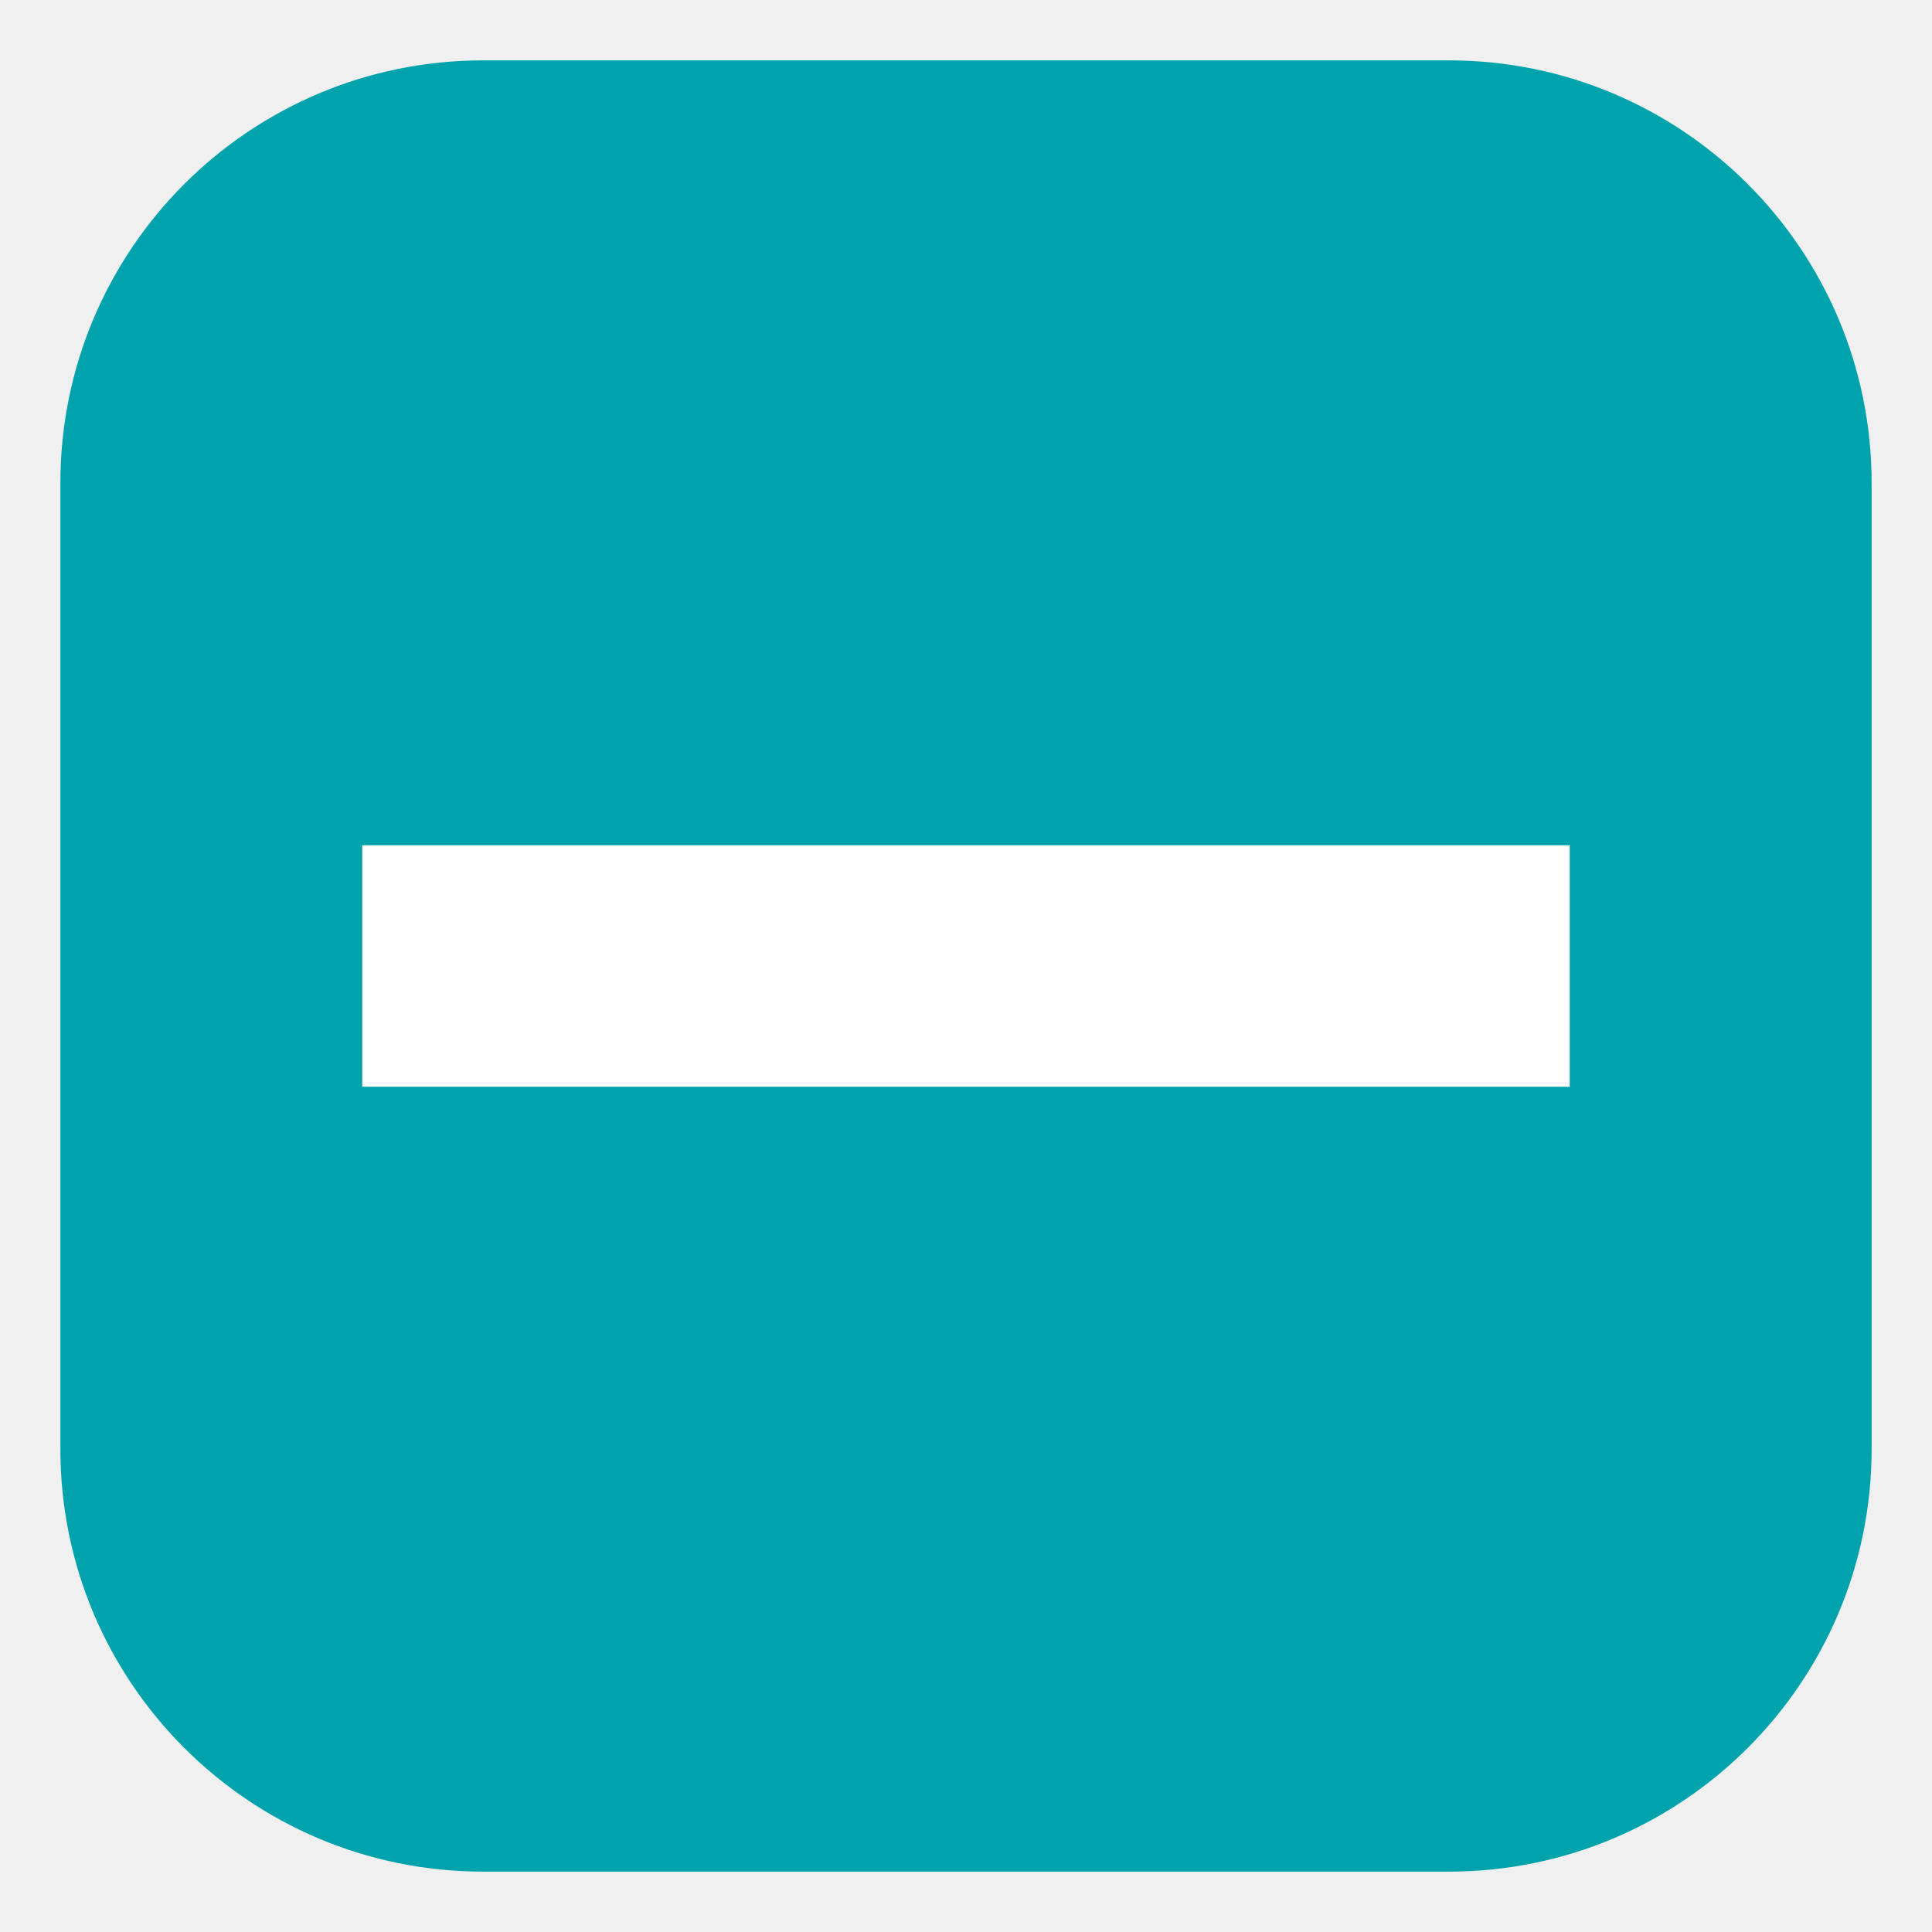
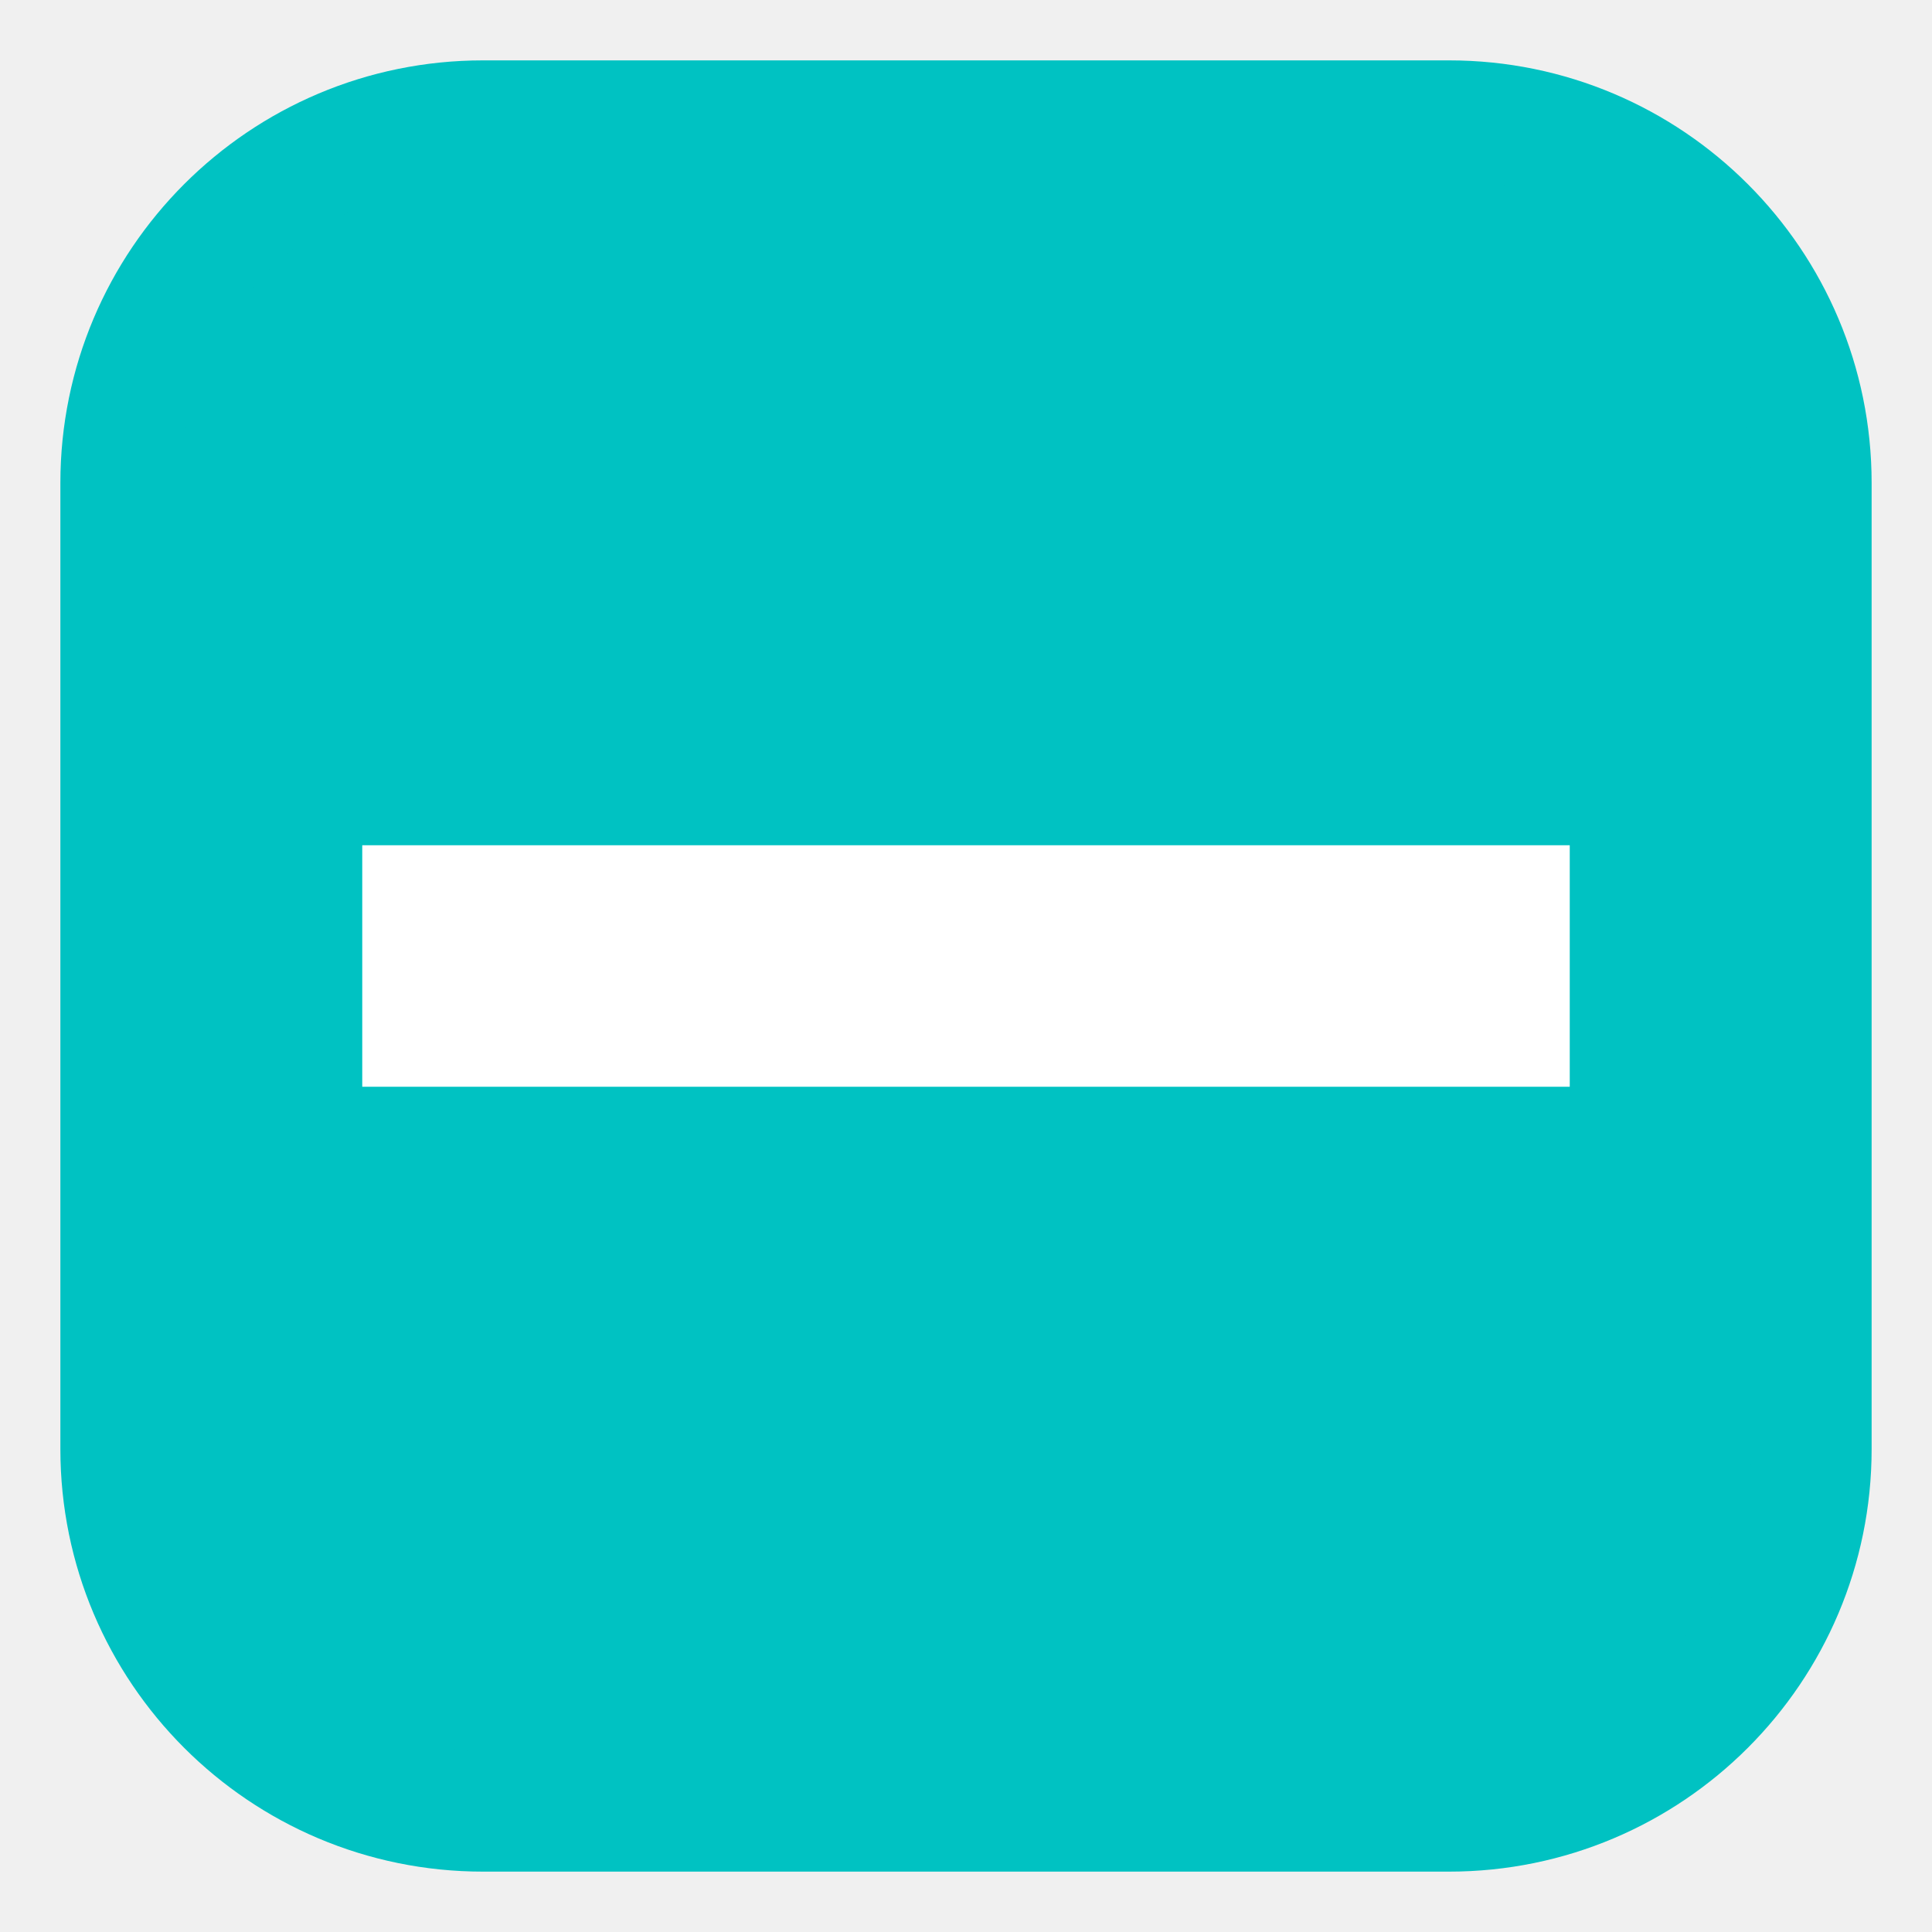
<svg xmlns="http://www.w3.org/2000/svg" width="16" height="16">
-   <rect x="1" y="1" width="14" height="14" fill="#00a3ab" stroke="#00a3ab" stroke-width="1px" rx="3" ry="3" />
+   <rect x="1" y="1" width="14" height="14" fill="#00C2C2" stroke="#00C2C2" stroke-width="1px" rx="3" ry="3" />
  <line x1="3" y1="8" x2="13" y2="8" stroke-width="2" stroke="white" />
</svg>
